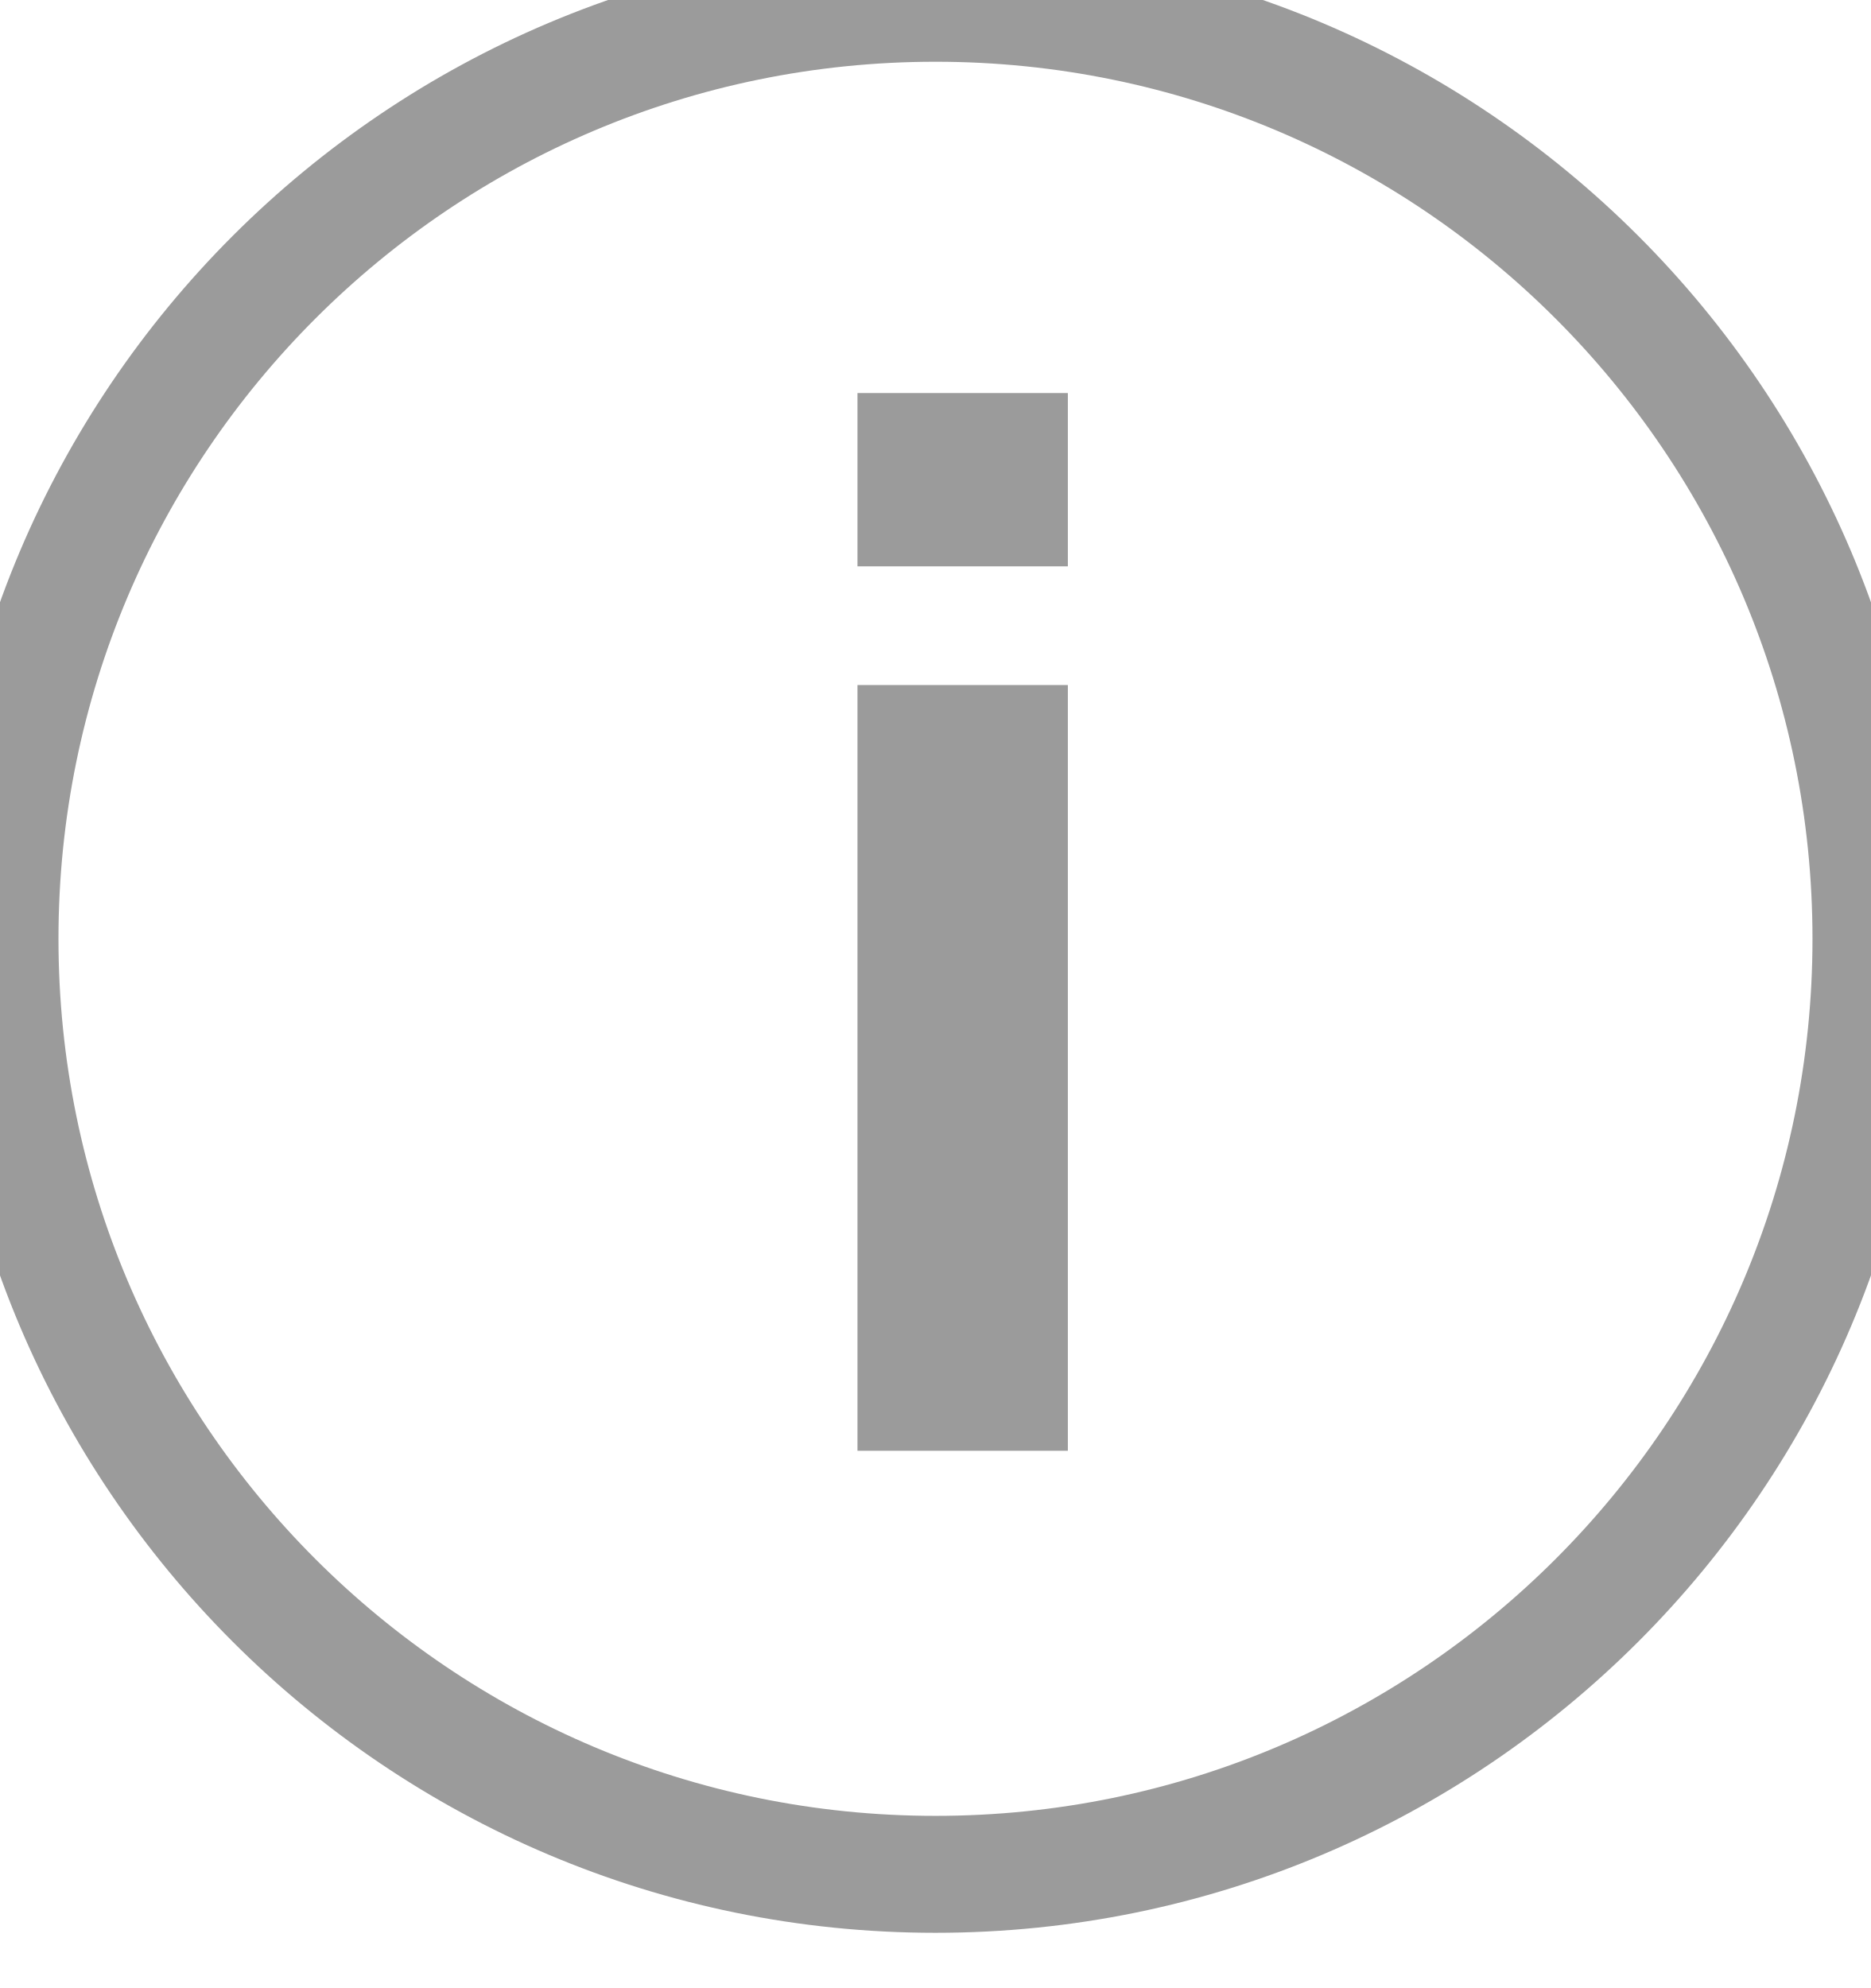
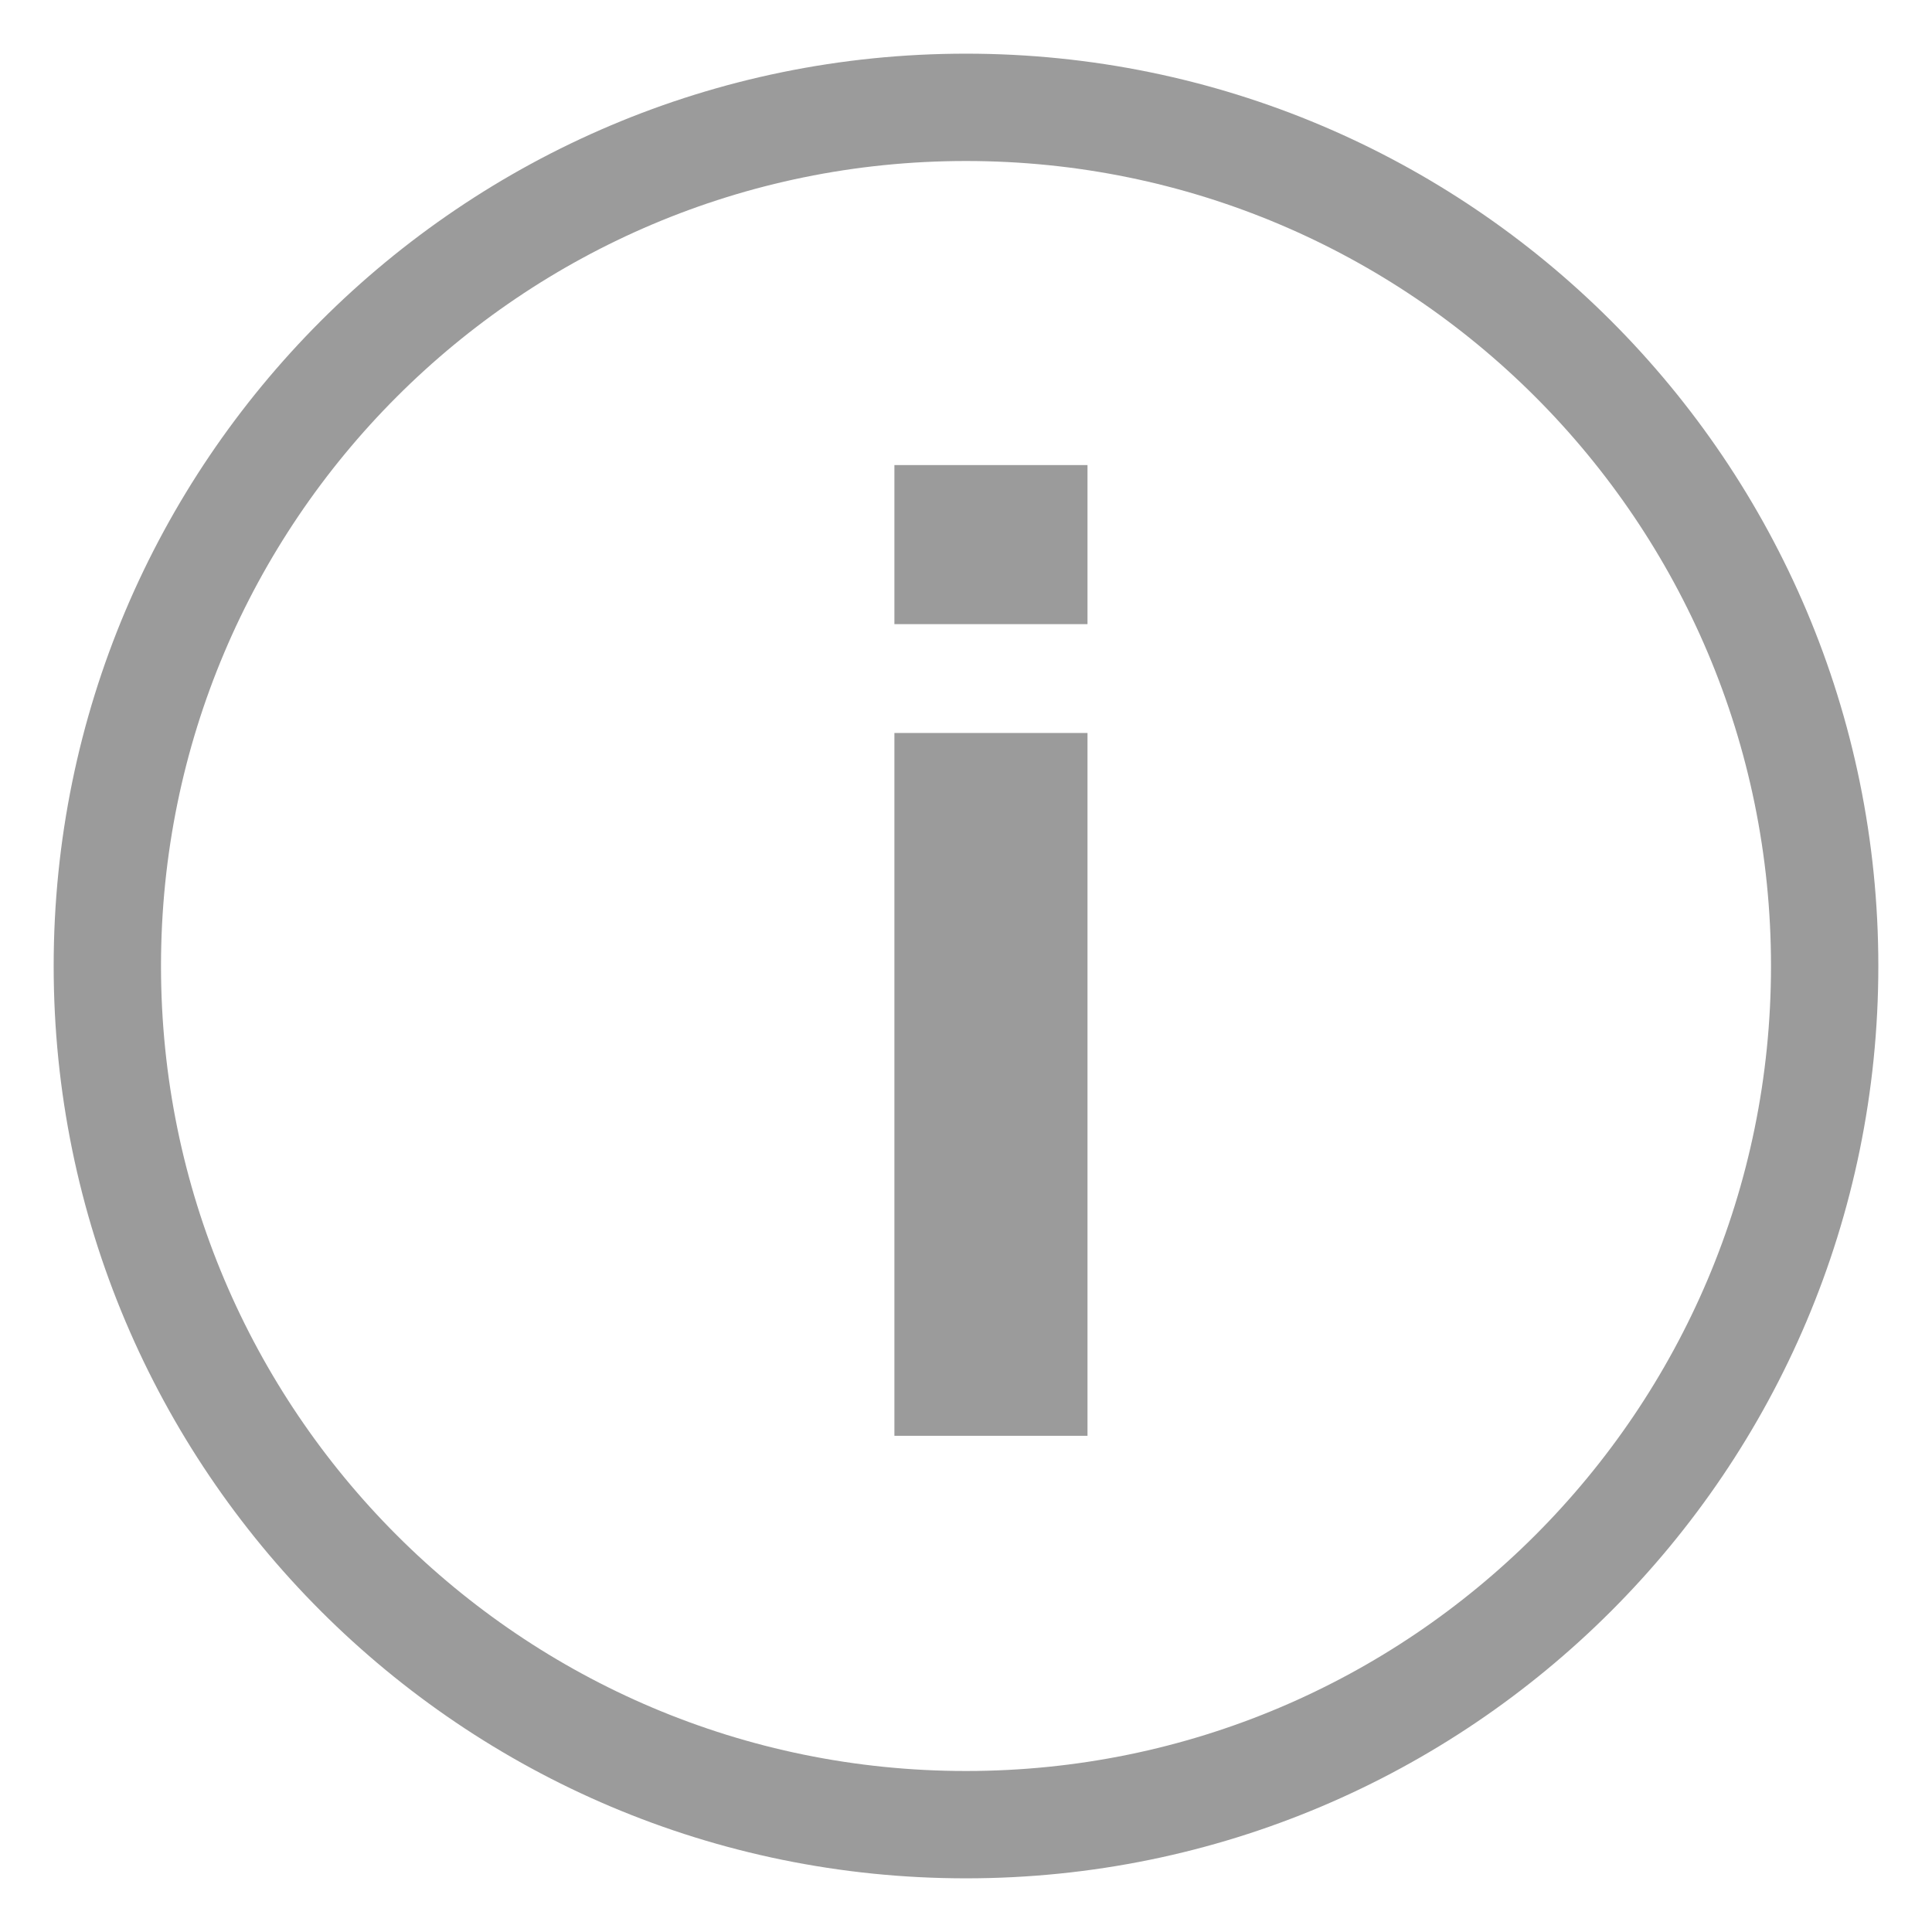
- <svg xmlns="http://www.w3.org/2000/svg" width="16" height="17" viewBox="0 0 16 17">
-   <g fill="none" fill-rule="evenodd" transform="translate(0 .028)">
-     <circle cx="8" cy="8" r="8" stroke="#9B9B9B" />
-     <path fill="#9B9B9B" fill-rule="nonzero" d="M9.132 4.815H7.333V3.333h1.799v1.482zM7.333 5.83h1.799v6.548H7.333V5.83z" />
+ <svg xmlns="http://www.w3.org/2000/svg" width="18px" height="18px" viewBox="0 0 18 18" version="1.1">
+   <g id="Symbols" stroke="none" stroke-width="1" fill="none" fill-rule="evenodd">
+     <g id="tooltip/srs" transform="translate(1, 1)">
+       <g id="Group-2">
+         <g id="icon/info-lightgrey">
+           <g id="Group-43">
+             <g id="Group-42">
+               <circle id="Oval" stroke="#9B9B9B" cx="8" cy="8" r="8" />
+               <path d="M9.132,4.815 L7.333,4.815 L7.333,3.333 L9.132,3.333 L9.132,4.815 Z M7.333,5.829 L9.132,5.829 L9.132,12.377 L7.333,12.377 L7.333,5.829 Z" id="i" fill="#9B9B9B" fill-rule="nonzero" />
+             </g>
+           </g>
+         </g>
+       </g>
+     </g>
  </g>
</svg>
